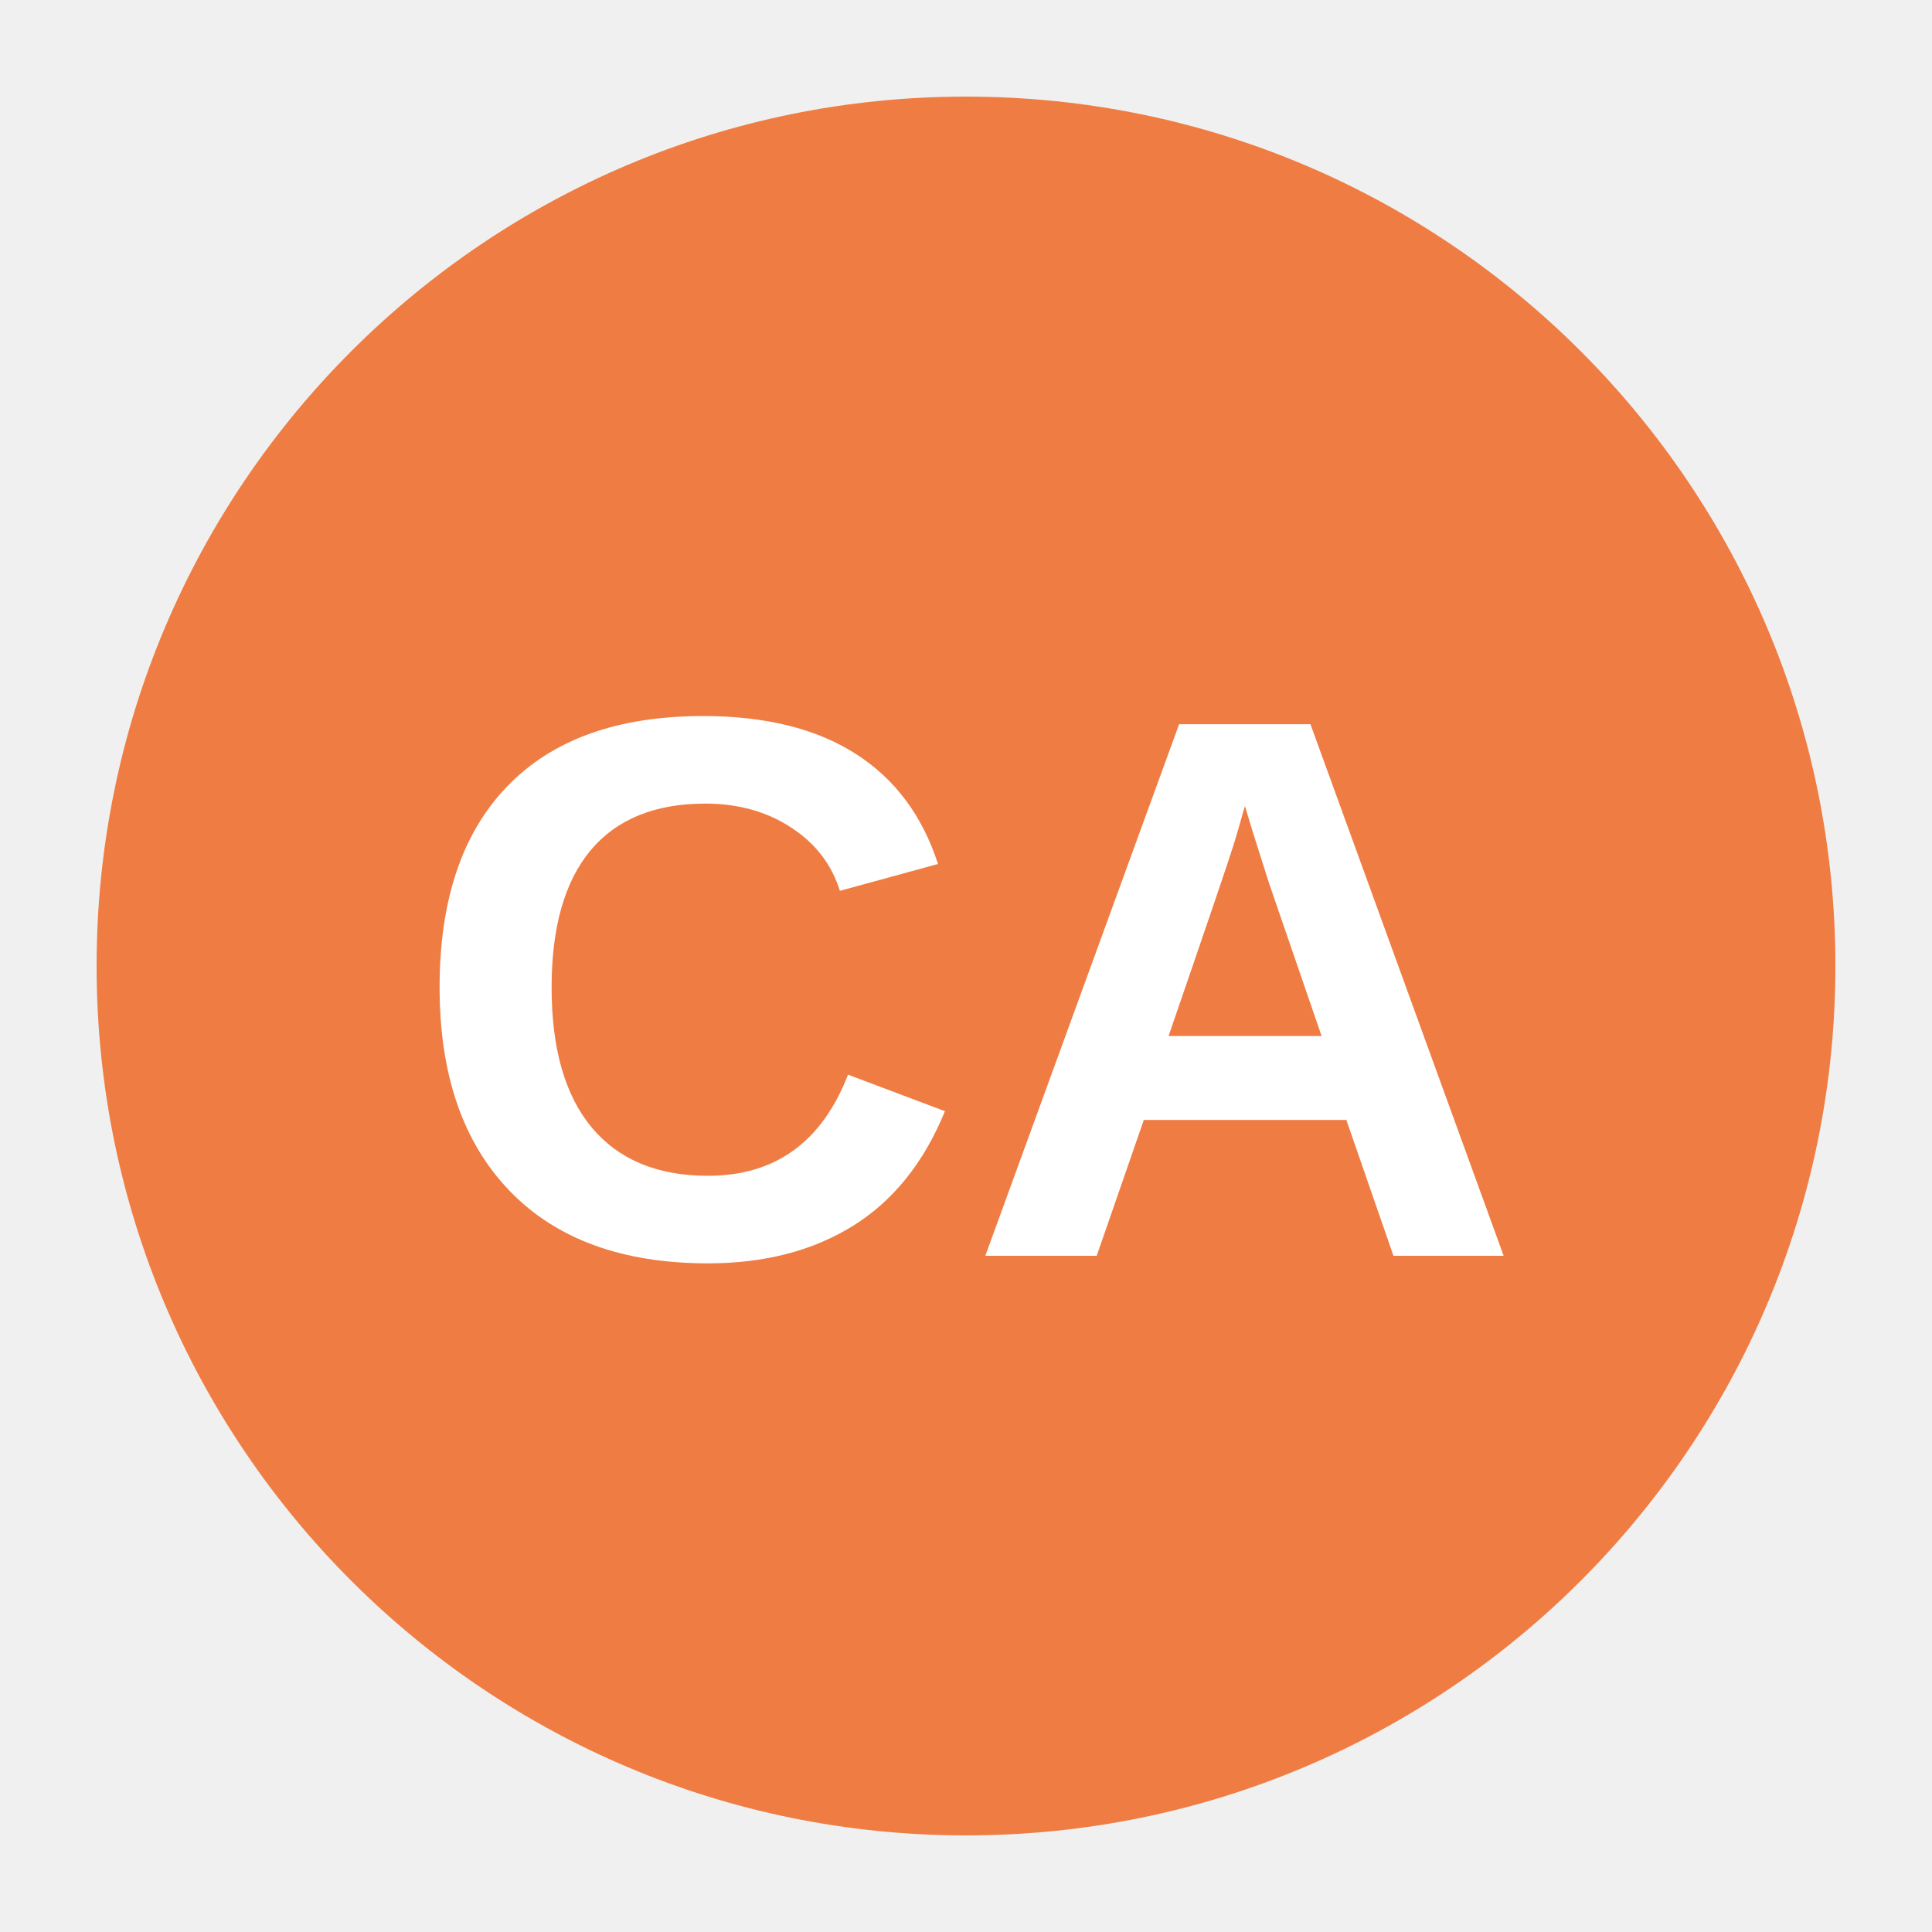
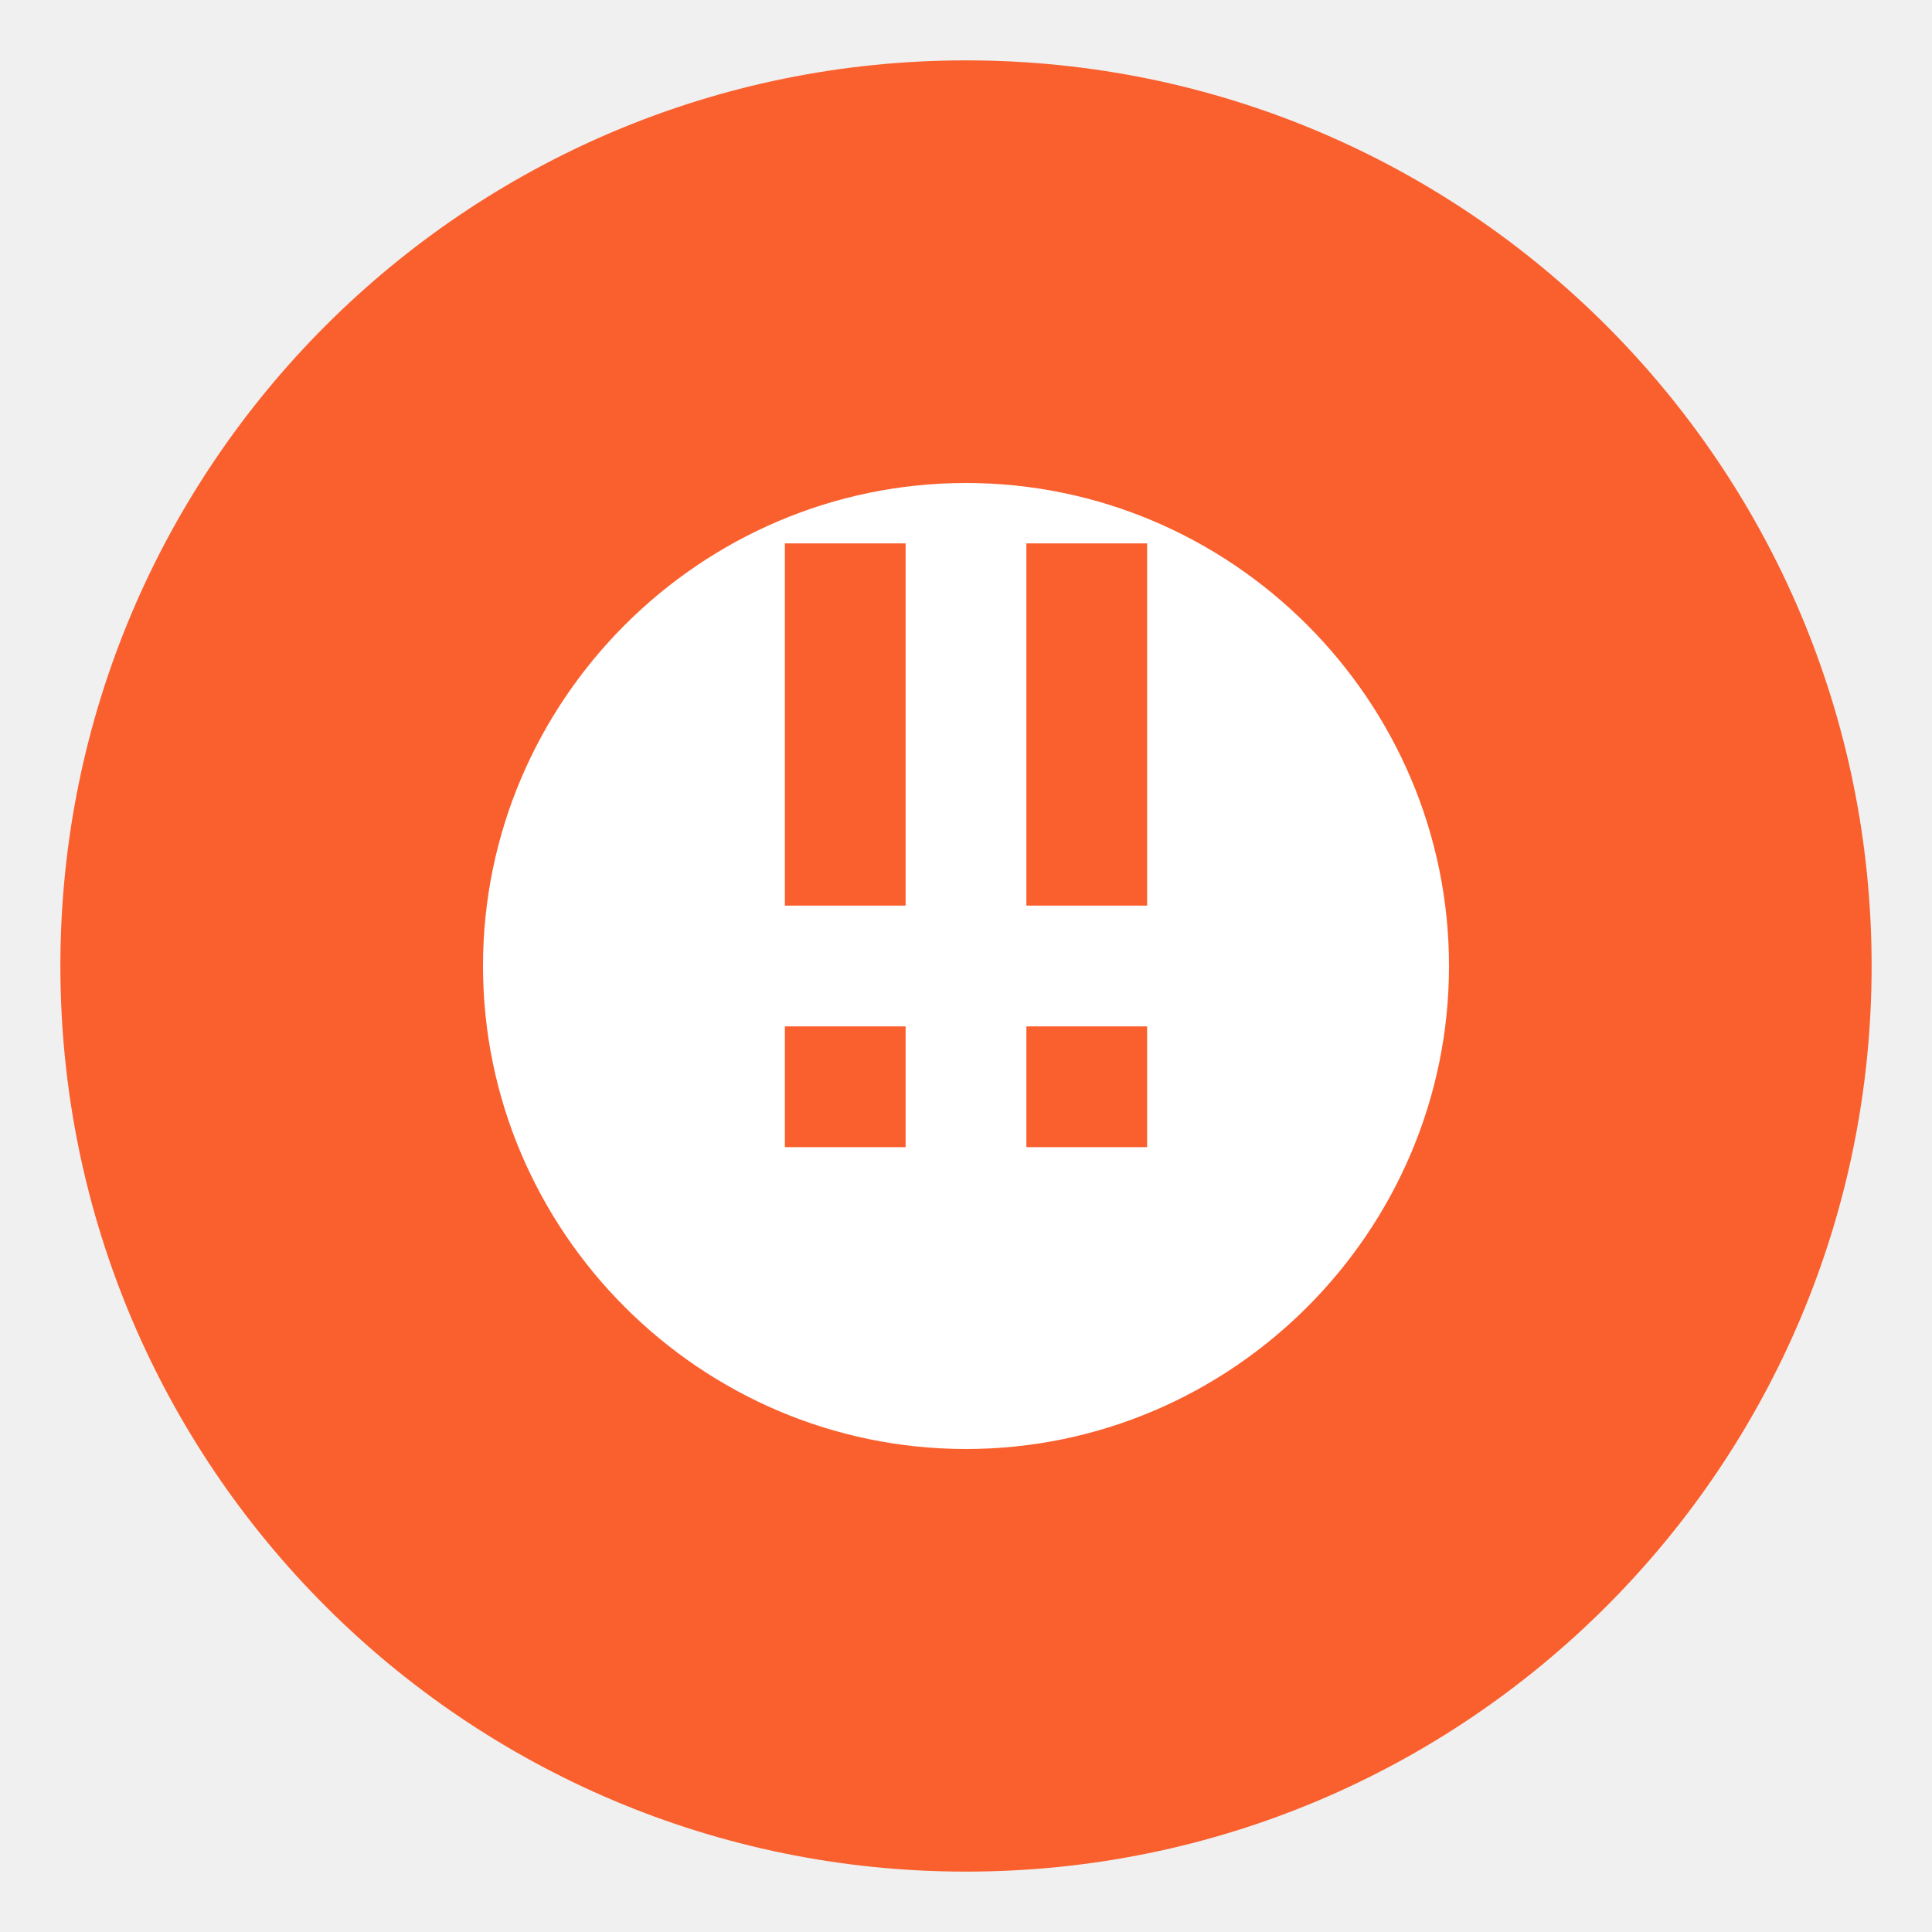
- <svg xmlns="http://www.w3.org/2000/svg" viewBox="0 0 100 100">
-   <circle cx="50" cy="50" r="45" fill="#EF7D43" />
-   <text x="50" y="65" font-family="Arial" font-size="40" fill="white" text-anchor="middle" font-weight="bold">CA</text>
+ <svg xmlns="http://www.w3.org/2000/svg" viewBox="0 0 32 32">
+   <circle cx="16" cy="16" r="15" fill="#FA602E" />
+   <path d="M16 8c-4.4 0-8 3.6-8 8s3.6 8 8 8 8-3.6 8-8-3.6-8-8-8zm-1 11h-2v-2h2v2zm0-4h-2V9h2v6zm4 4h-2v-2h2v2zm0-4h-2V9h2v6z" fill="white" />
</svg>
